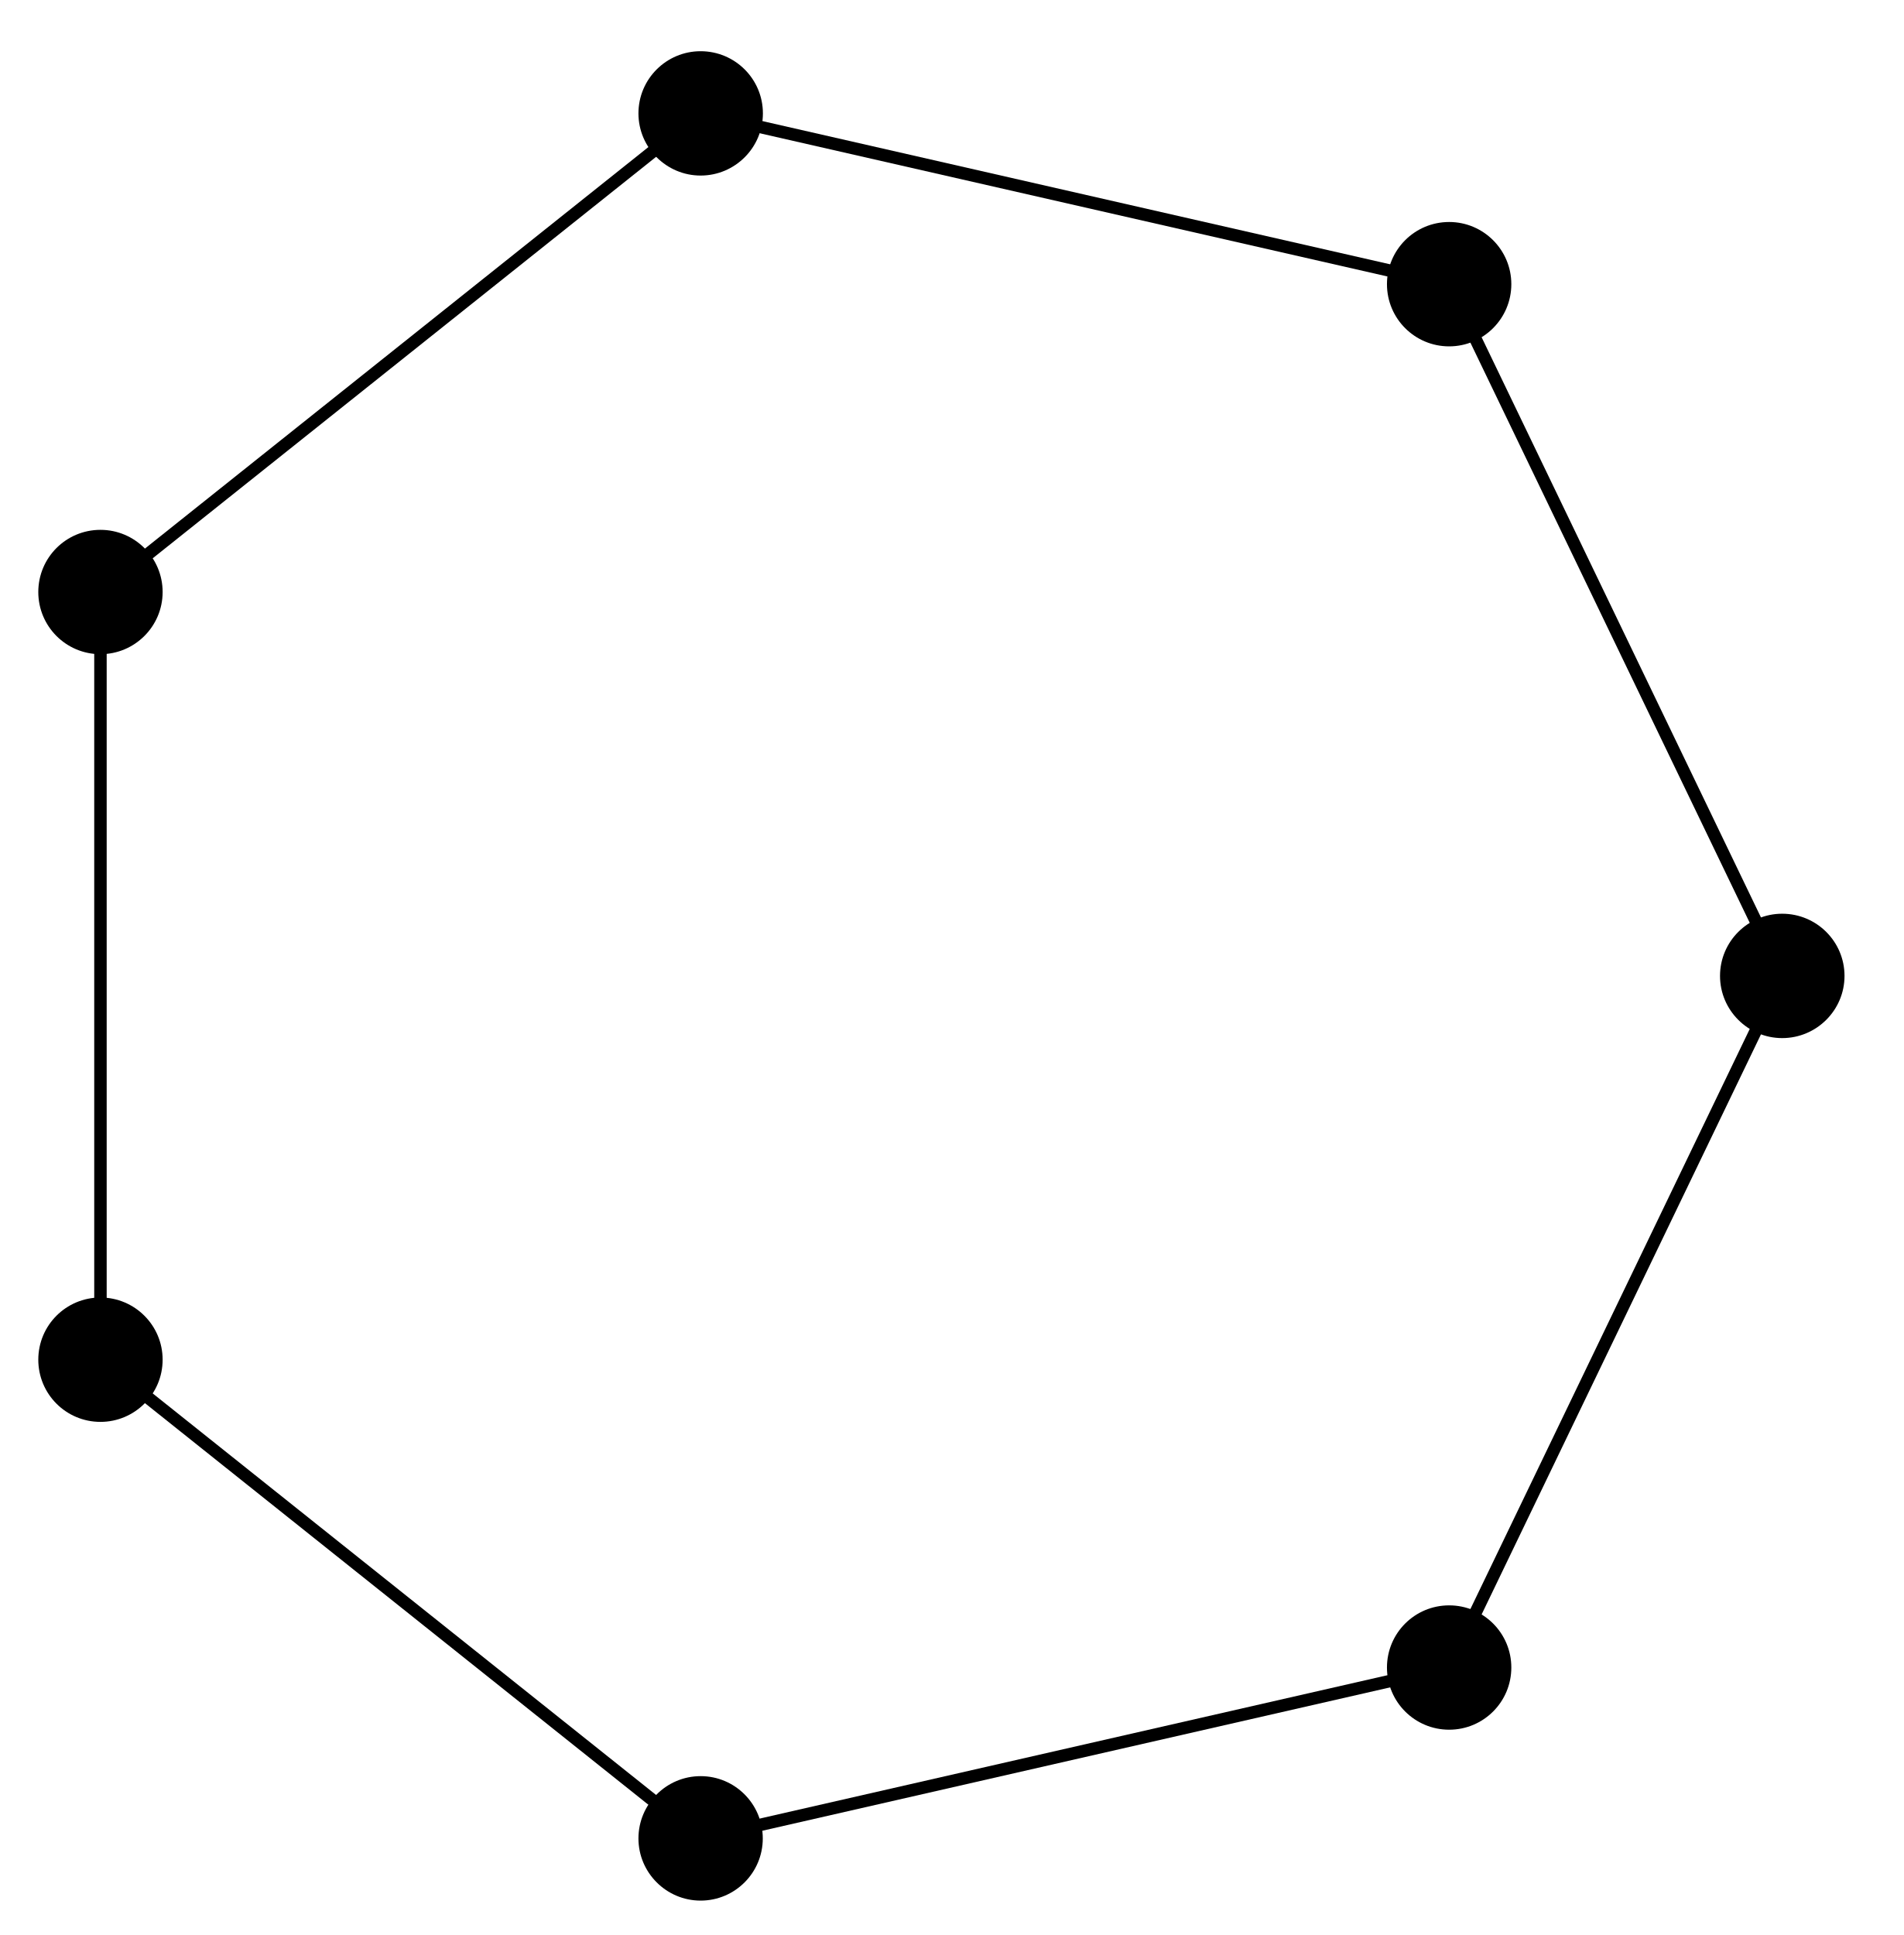
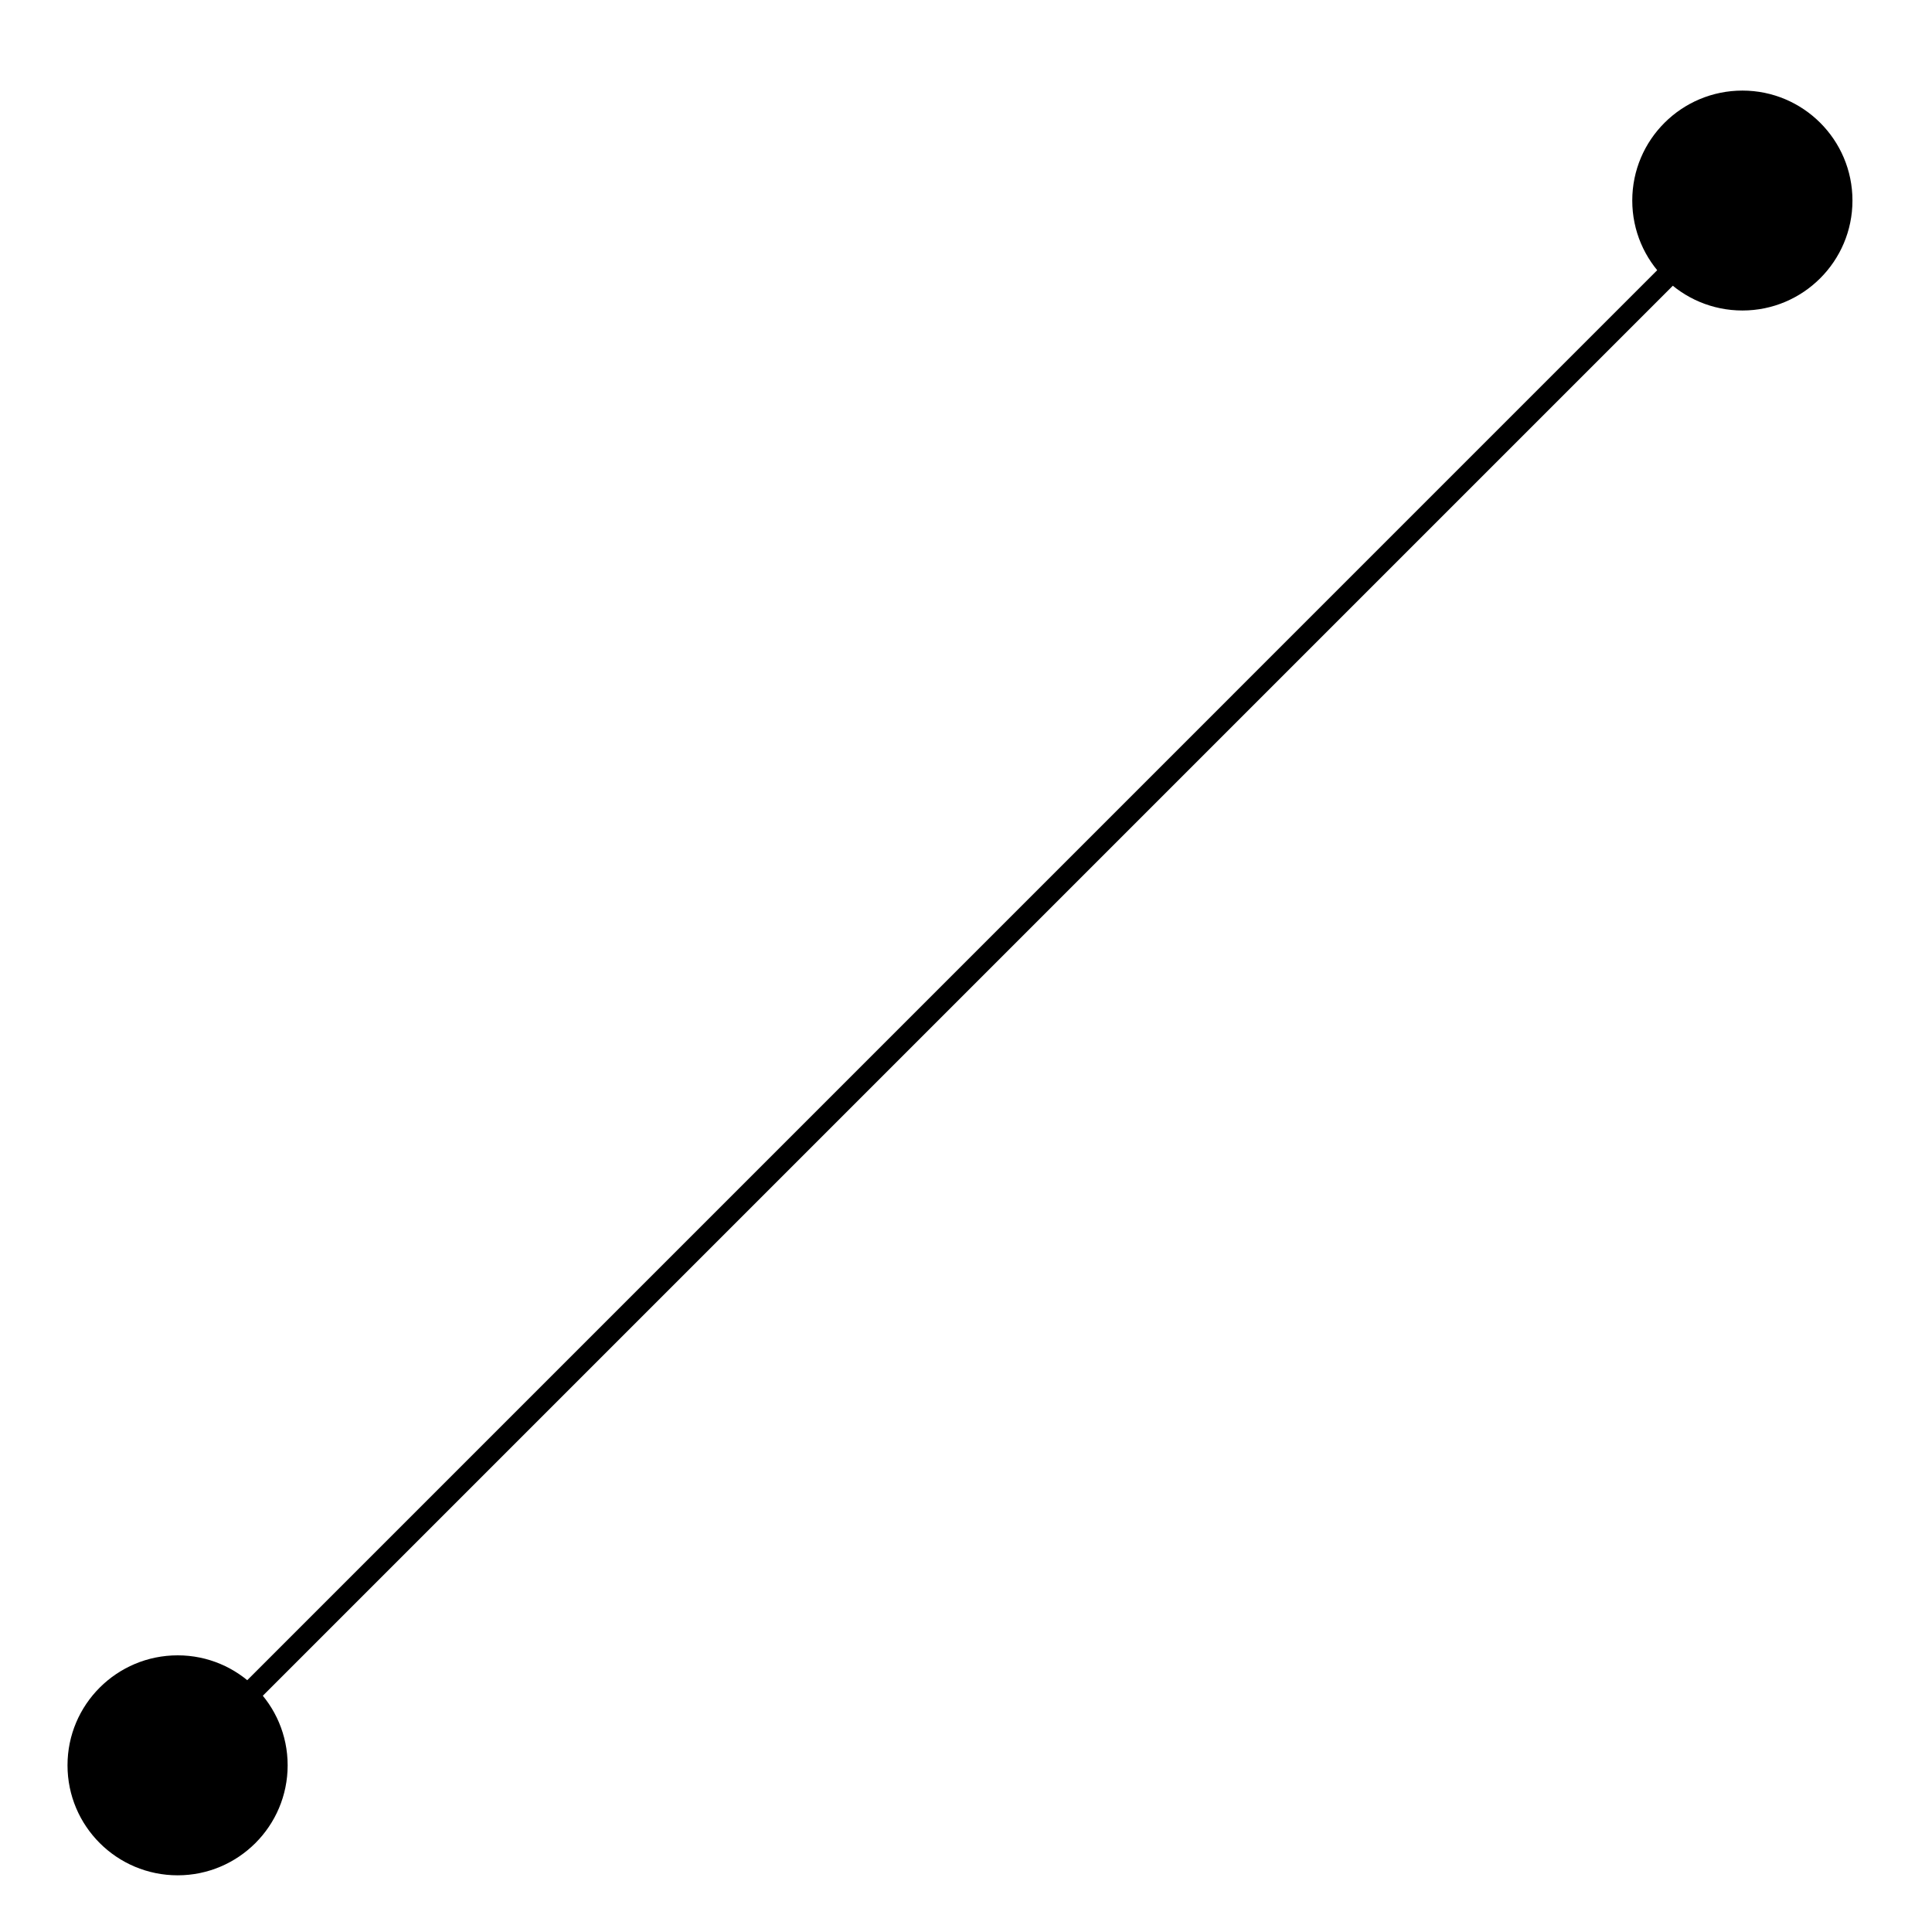
- <svg xmlns="http://www.w3.org/2000/svg" width="61pt" height="62pt" viewBox="0 0 61 62" version="1.1">
+ <svg xmlns="http://www.w3.org/2000/svg" width="35pt" height="35pt" viewBox="0 0 35 35" version="1.1">
  <g id="surface1">
-     <path style="fill:none;stroke-width:0.399;stroke-linecap:butt;stroke-linejoin:miter;stroke:rgb(0%,0%,0%);stroke-opacity:1;stroke-miterlimit:10;" d="M 17.674 22.162 L -6.308 27.634 L -25.537 12.299 L -25.537 -12.298 L -6.308 -27.637 L 17.674 -22.16 L 28.345 -0.001 Z M 17.674 22.162 " transform="matrix(1.00009,0,0,-1.00005,28.75806,31.26811)" />
-     <path style=" stroke:none;fill-rule:nonzero;fill:rgb(0%,0%,0%);fill-opacity:1;" d="M 48.426 9.105 C 48.426 8.004 47.531 7.113 46.434 7.113 C 45.332 7.113 44.441 8.004 44.441 9.105 C 44.441 10.207 45.332 11.098 46.434 11.098 C 47.531 11.098 48.426 10.207 48.426 9.105 Z M 48.426 9.105 " />
-     <path style=" stroke:none;fill-rule:nonzero;fill:rgb(0%,0%,0%);fill-opacity:1;" d="M 24.445 3.633 C 24.445 2.531 23.551 1.641 22.449 1.641 C 21.352 1.641 20.457 2.531 20.457 3.633 C 20.457 4.73 21.352 5.625 22.449 5.625 C 23.551 5.625 24.445 4.73 24.445 3.633 Z M 24.445 3.633 " />
-     <path style=" stroke:none;fill-rule:nonzero;fill:rgb(0%,0%,0%);fill-opacity:1;" d="M 5.211 18.969 C 5.211 17.867 4.316 16.977 3.219 16.977 C 2.117 16.977 1.227 17.867 1.227 18.969 C 1.227 20.07 2.117 20.961 3.219 20.961 C 4.316 20.961 5.211 20.07 5.211 18.969 Z M 5.211 18.969 " />
-     <path style=" stroke:none;fill-rule:nonzero;fill:rgb(0%,0%,0%);fill-opacity:1;" d="M 5.211 43.566 C 5.211 42.465 4.316 41.574 3.219 41.574 C 2.117 41.574 1.227 42.465 1.227 43.566 C 1.227 44.668 2.117 45.559 3.219 45.559 C 4.316 45.559 5.211 44.668 5.211 43.566 Z M 5.211 43.566 " />
-     <path style=" stroke:none;fill-rule:nonzero;fill:rgb(0%,0%,0%);fill-opacity:1;" d="M 24.441 58.906 C 24.441 57.805 23.551 56.91 22.449 56.91 C 21.352 56.91 20.457 57.805 20.457 58.906 C 20.457 60.004 21.352 60.898 22.449 60.898 C 23.551 60.898 24.441 60.004 24.441 58.906 Z M 24.441 58.906 " />
-     <path style=" stroke:none;fill-rule:nonzero;fill:rgb(0%,0%,0%);fill-opacity:1;" d="M 48.426 53.43 C 48.426 52.328 47.535 51.438 46.434 51.438 C 45.332 51.438 44.441 52.328 44.441 53.43 C 44.441 54.531 45.332 55.422 46.434 55.422 C 47.535 55.422 48.426 54.531 48.426 53.43 Z M 48.426 53.43 " />
-     <path style=" stroke:none;fill-rule:nonzero;fill:rgb(0%,0%,0%);fill-opacity:1;" d="M 59.102 31.27 C 59.102 30.168 58.207 29.277 57.105 29.277 C 56.008 29.277 55.113 30.168 55.113 31.27 C 55.113 32.367 56.008 33.262 57.105 33.262 C 58.207 33.262 59.102 32.367 59.102 31.27 Z M 59.102 31.27 " />
+     <path style="fill:none;stroke-width:0.399;stroke-linecap:butt;stroke-linejoin:miter;stroke:rgb(0%,0%,0%);stroke-opacity:1;stroke-miterlimit:10;" d="M -14.172 -14.173 L 14.175 14.173 " transform="matrix(1.00003,0,0,-1.00008,17.39101,17.80671)" />
+     <path style=" stroke:none;fill-rule:nonzero;fill:rgb(0%,0%,0%);fill-opacity:1;" d="M 5.211 31.98 C 5.211 30.879 4.316 29.988 3.219 29.988 C 2.117 29.988 1.223 30.879 1.223 31.98 C 1.223 33.082 2.117 33.973 3.219 33.973 C 4.316 33.973 5.211 33.082 5.211 31.98 Z M 5.211 31.98 " />
+     <path style=" stroke:none;fill-rule:nonzero;fill:rgb(0%,0%,0%);fill-opacity:1;" d="M 33.559 3.633 C 33.559 2.531 32.664 1.641 31.566 1.641 C 30.465 1.641 29.57 2.531 29.57 3.633 C 29.57 4.734 30.465 5.625 31.566 5.625 C 32.664 5.625 33.559 4.734 33.559 3.633 Z M 33.559 3.633 " />
  </g>
</svg>
